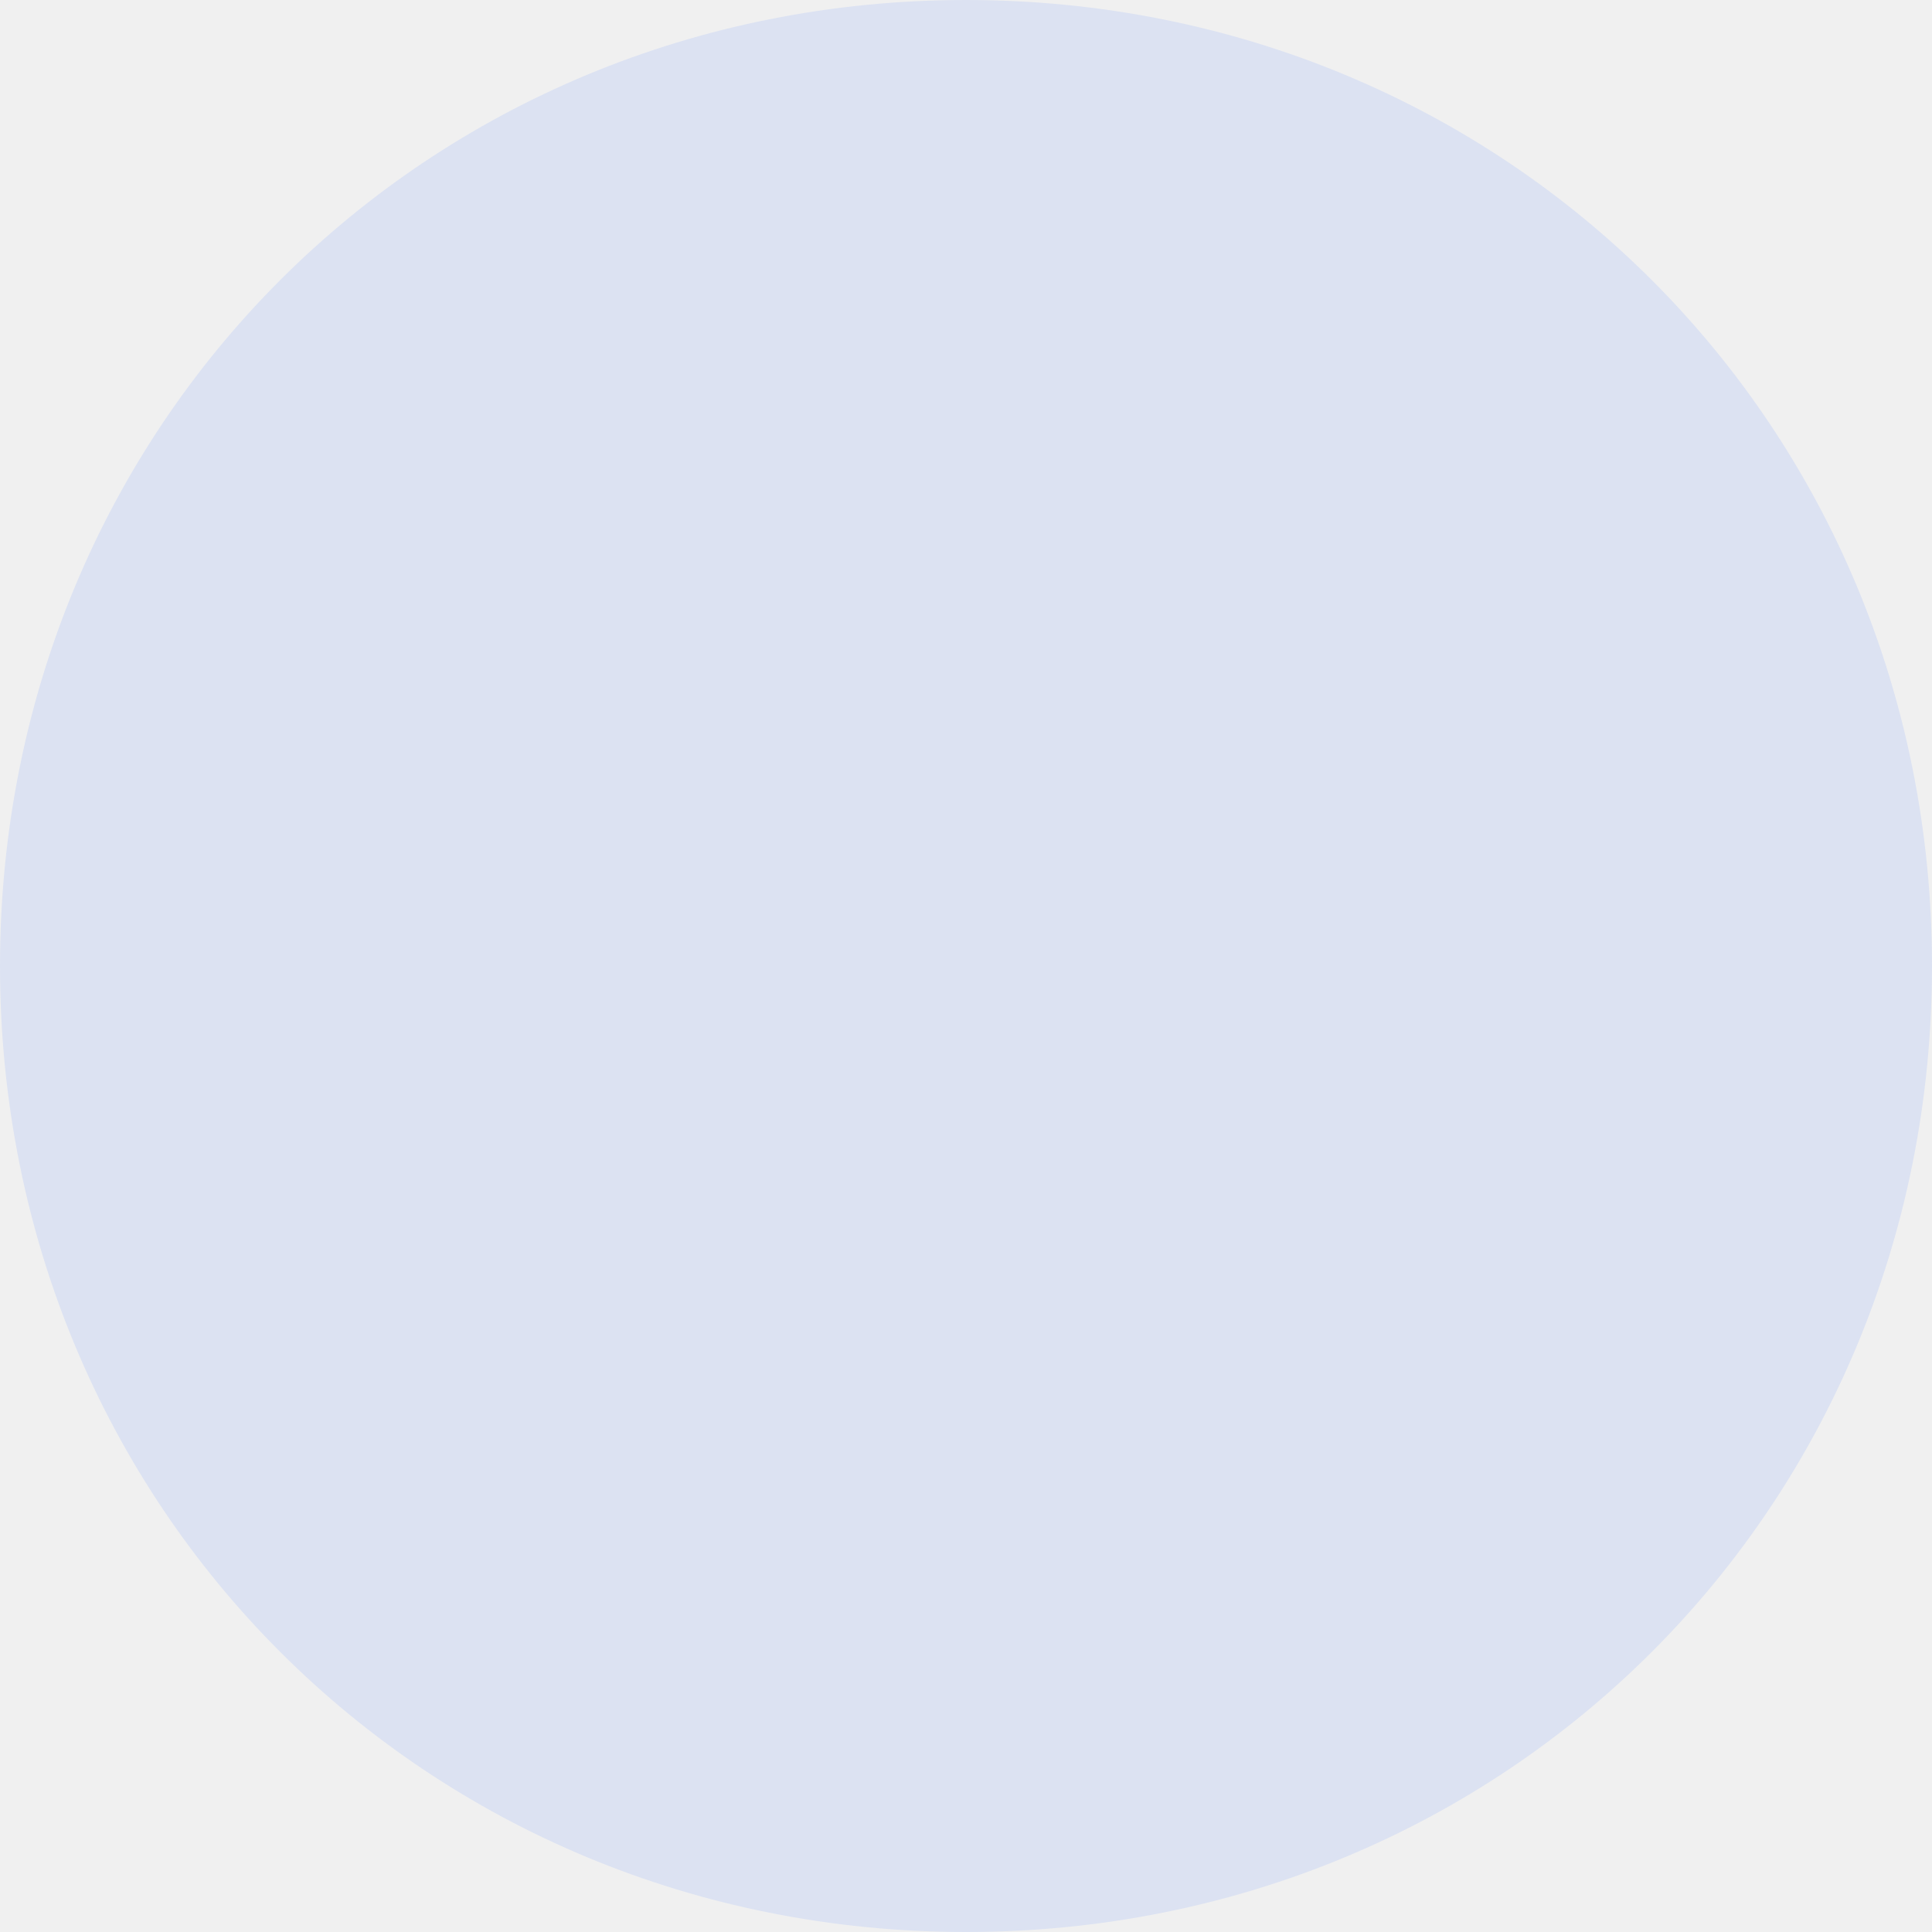
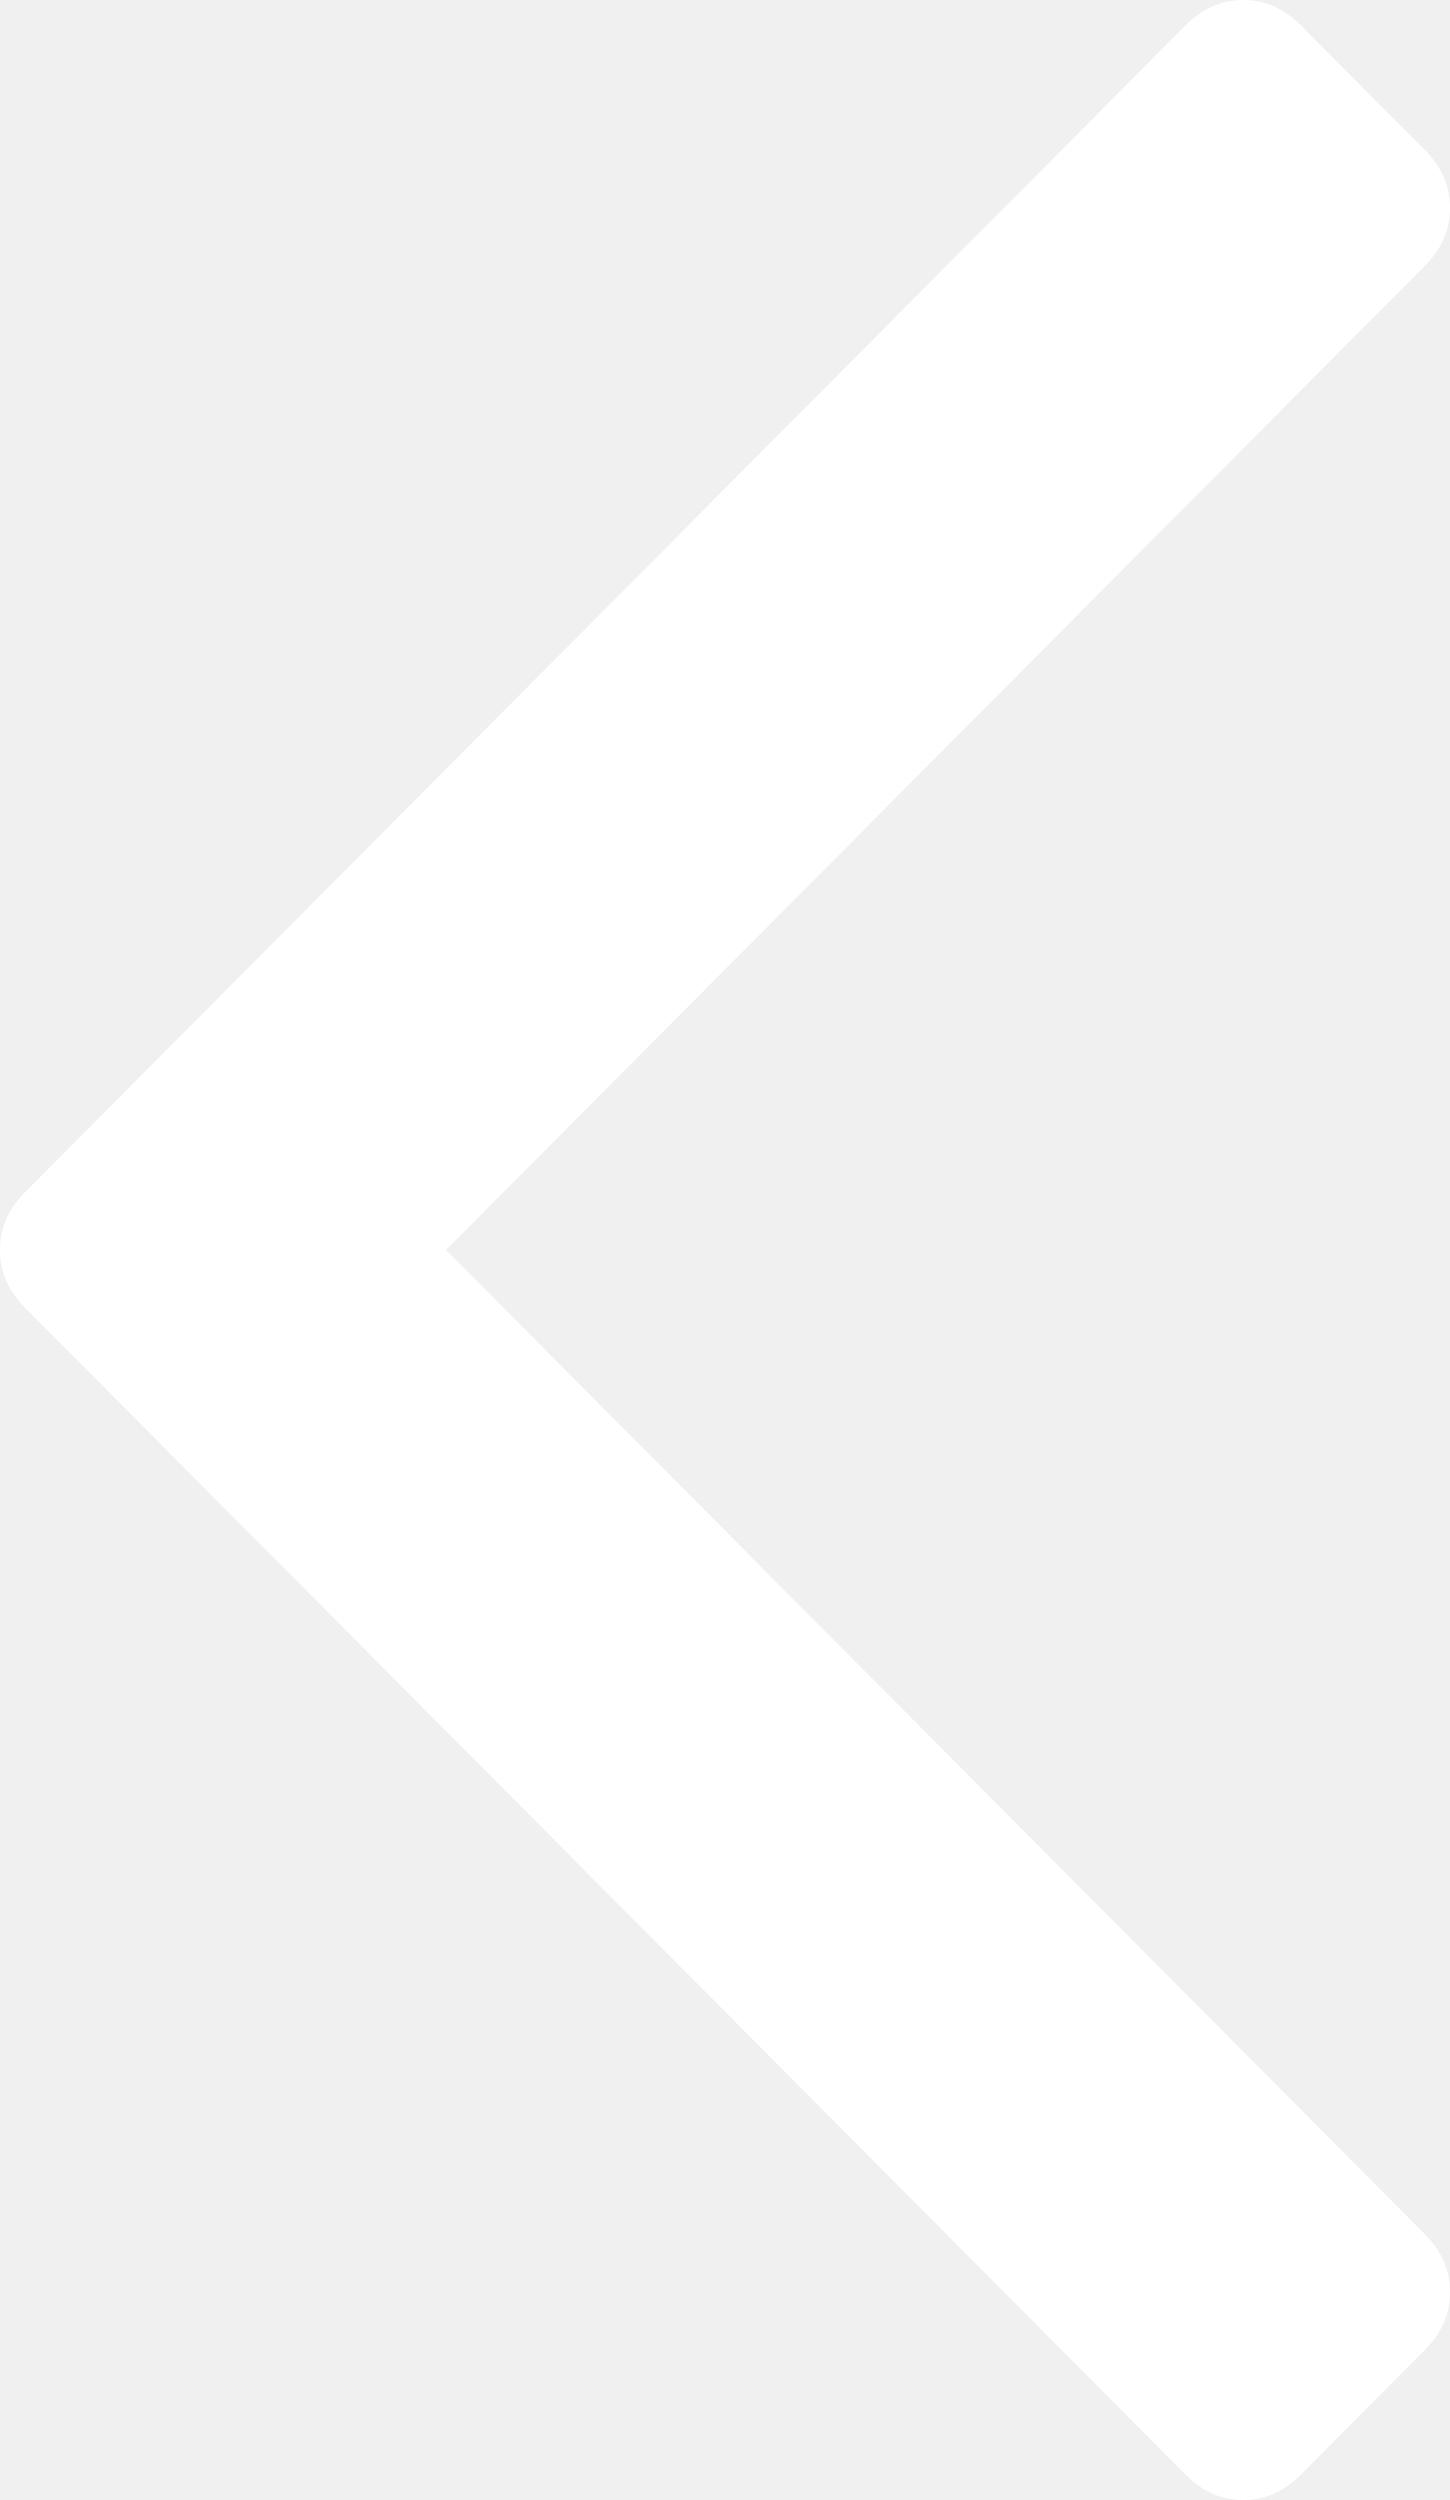
- <svg xmlns="http://www.w3.org/2000/svg" version="1.1" width="114px" height="114px">
-   <g transform="matrix(1 0 0 1 -1118 -157 )">
-     <path d="M 1175 157  C 1206.92 157  1232 182.08  1232 214  C 1232 245.92  1206.92 271  1175 271  C 1143.08 271  1118 245.92  1118 214  C 1118 182.08  1143.08 157  1175 157  Z " fill-rule="nonzero" fill="#dce2f2" stroke="none" />
+ <svg xmlns="http://www.w3.org/2000/svg" version="1.1" width="29px" height="50px">
+   <g transform="matrix(1 0 0 1 -455 -683 )">
+     <path d="M 28.502 3.006  C 28.834 3.34  29 3.724  29 4.158  C 29 4.593  28.834 4.977  28.502 5.311  L 8.919 25  L 28.502 44.689  C 28.834 45.023  29 45.407  29 45.842  C 29 46.276  28.834 46.66  28.502 46.994  L 26.01 49.499  C 25.678 49.833  25.296 50  24.864 50  C 24.432 50  24.05 49.833  23.718 49.499  L 0.498 26.152  C 0.166 25.818  0 25.434  0 25  C 0 24.566  0.166 24.182  0.498 23.848  L 23.718 0.501  C 24.05 0.167  24.432 0  24.864 0  C 25.296 0  25.678 0.167  26.01 0.501  L 28.502 3.006  Z " fill-rule="nonzero" fill="#ffffff" stroke="none" transform="matrix(1 0 0 1 455 683 )" />
  </g>
</svg>
